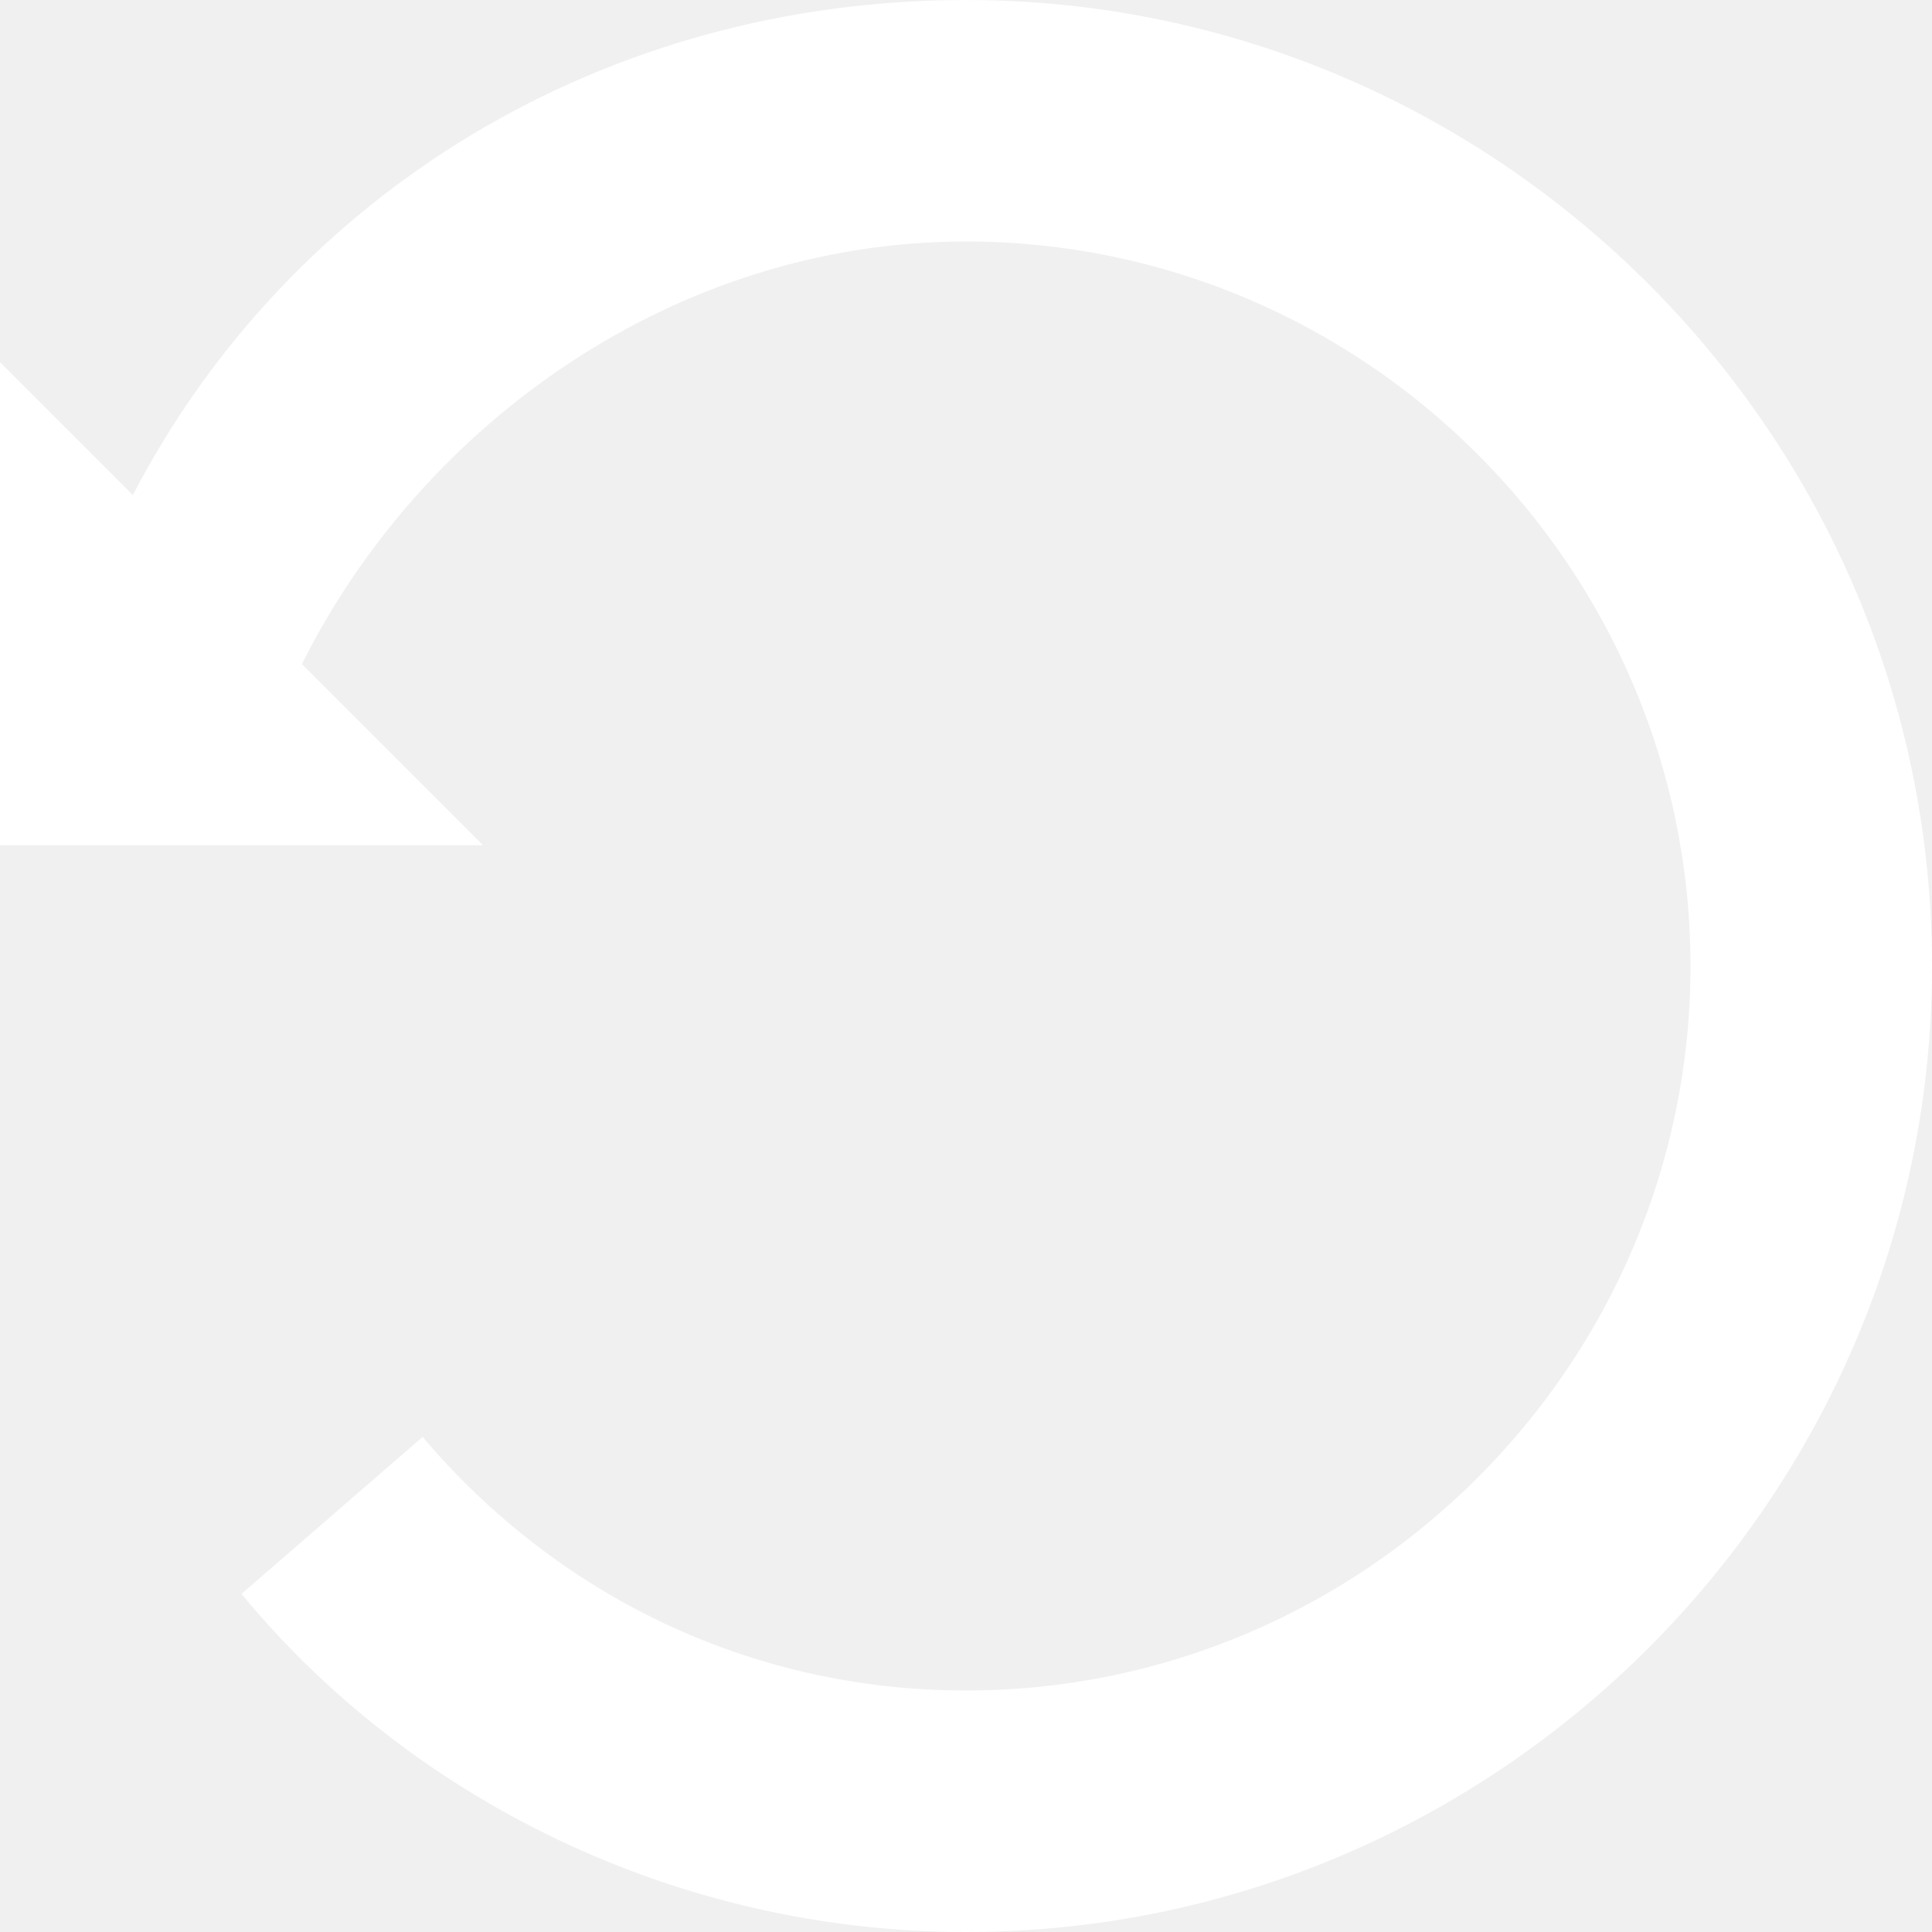
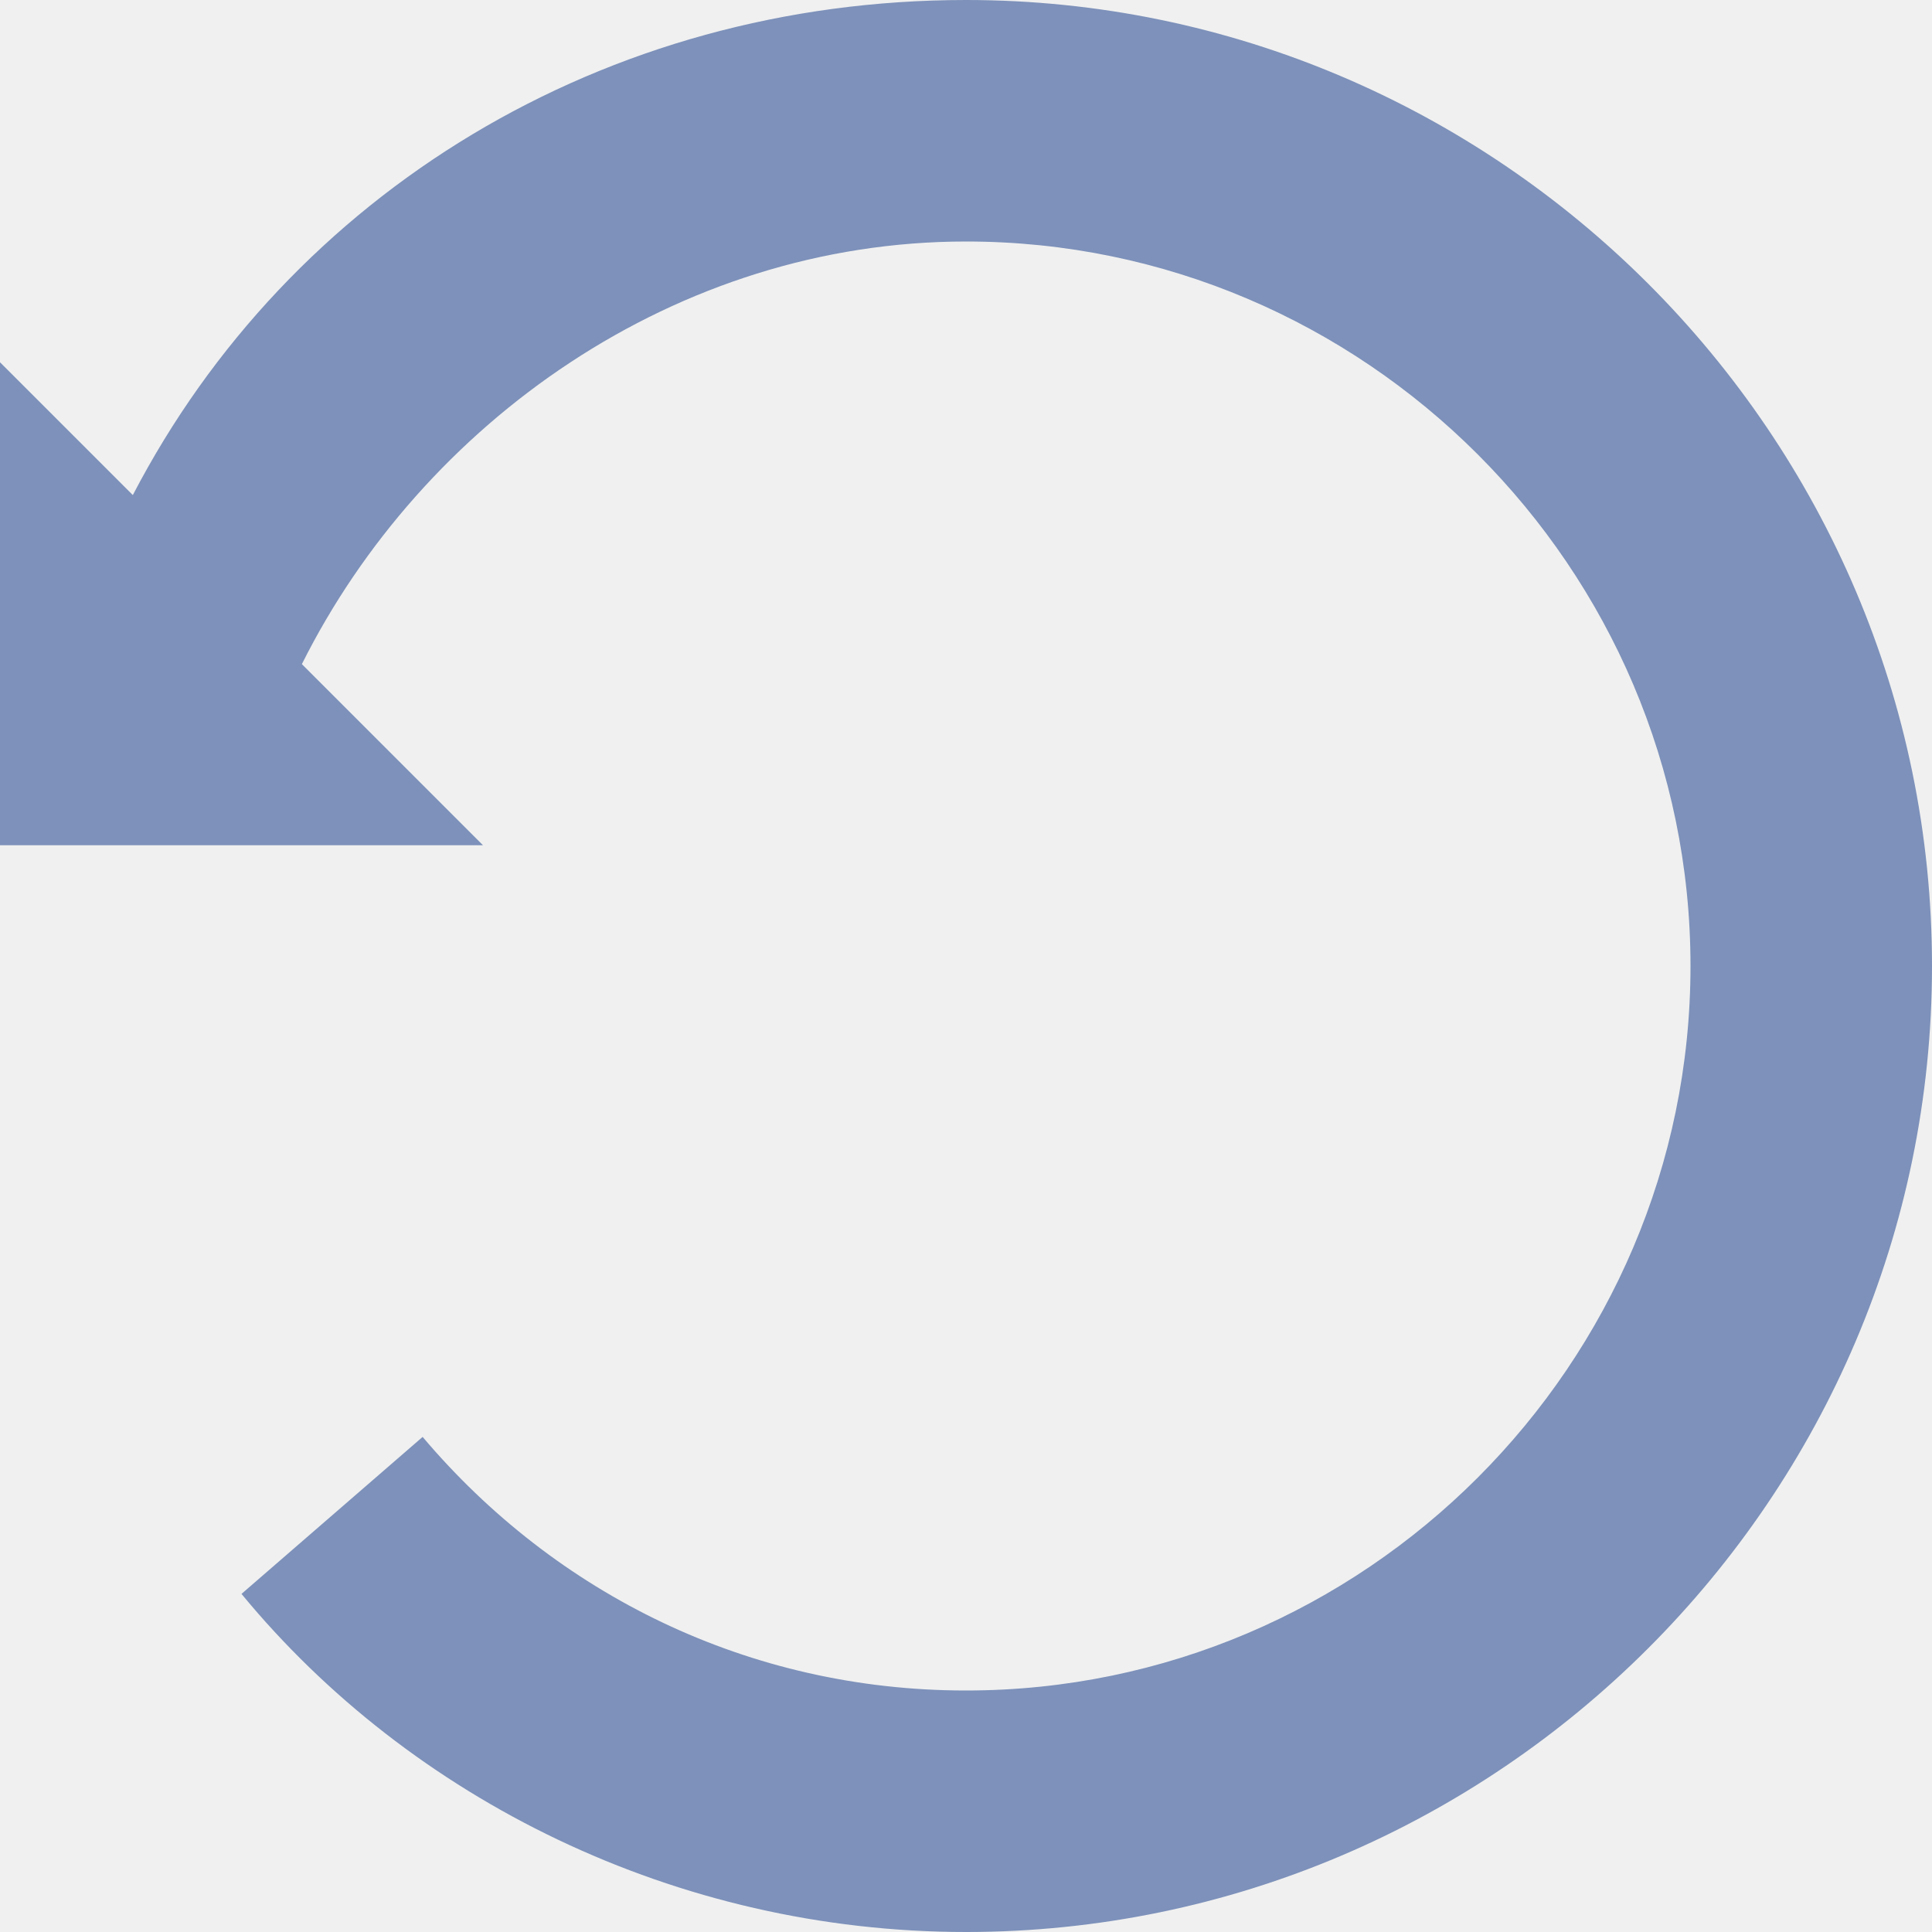
<svg xmlns="http://www.w3.org/2000/svg" width="16" height="16">
-   <path fill="#fff" d="M8 0c-3 0-5.6 1.6-6.9 4.1l-1.1-1.1v4h4l-1.5-1.5c1-2 3.1-3.5 5.5-3.5 3.3 0 6 2.7 6 6s-2.7 6-6 6c-1.8 0-3.4-0.8-4.5-2.1l-1.5 1.3c1.4 1.7 3.6 2.8 6 2.8 4.4 0 8-3.6 8-8s-3.6-8-8-8z" />
+   <path fill="#7d91ba" d="M8 0c-3 0-5.6 1.6-6.9 4.1l-1.1-1.1v4h4l-1.5-1.5c1-2 3.1-3.5 5.5-3.5 3.3 0 6 2.7 6 6s-2.7 6-6 6c-1.8 0-3.4-0.8-4.5-2.1l-1.5 1.3c1.4 1.7 3.6 2.8 6 2.8 4.4 0 8-3.6 8-8s-3.6-8-8-8z" />
</svg>
